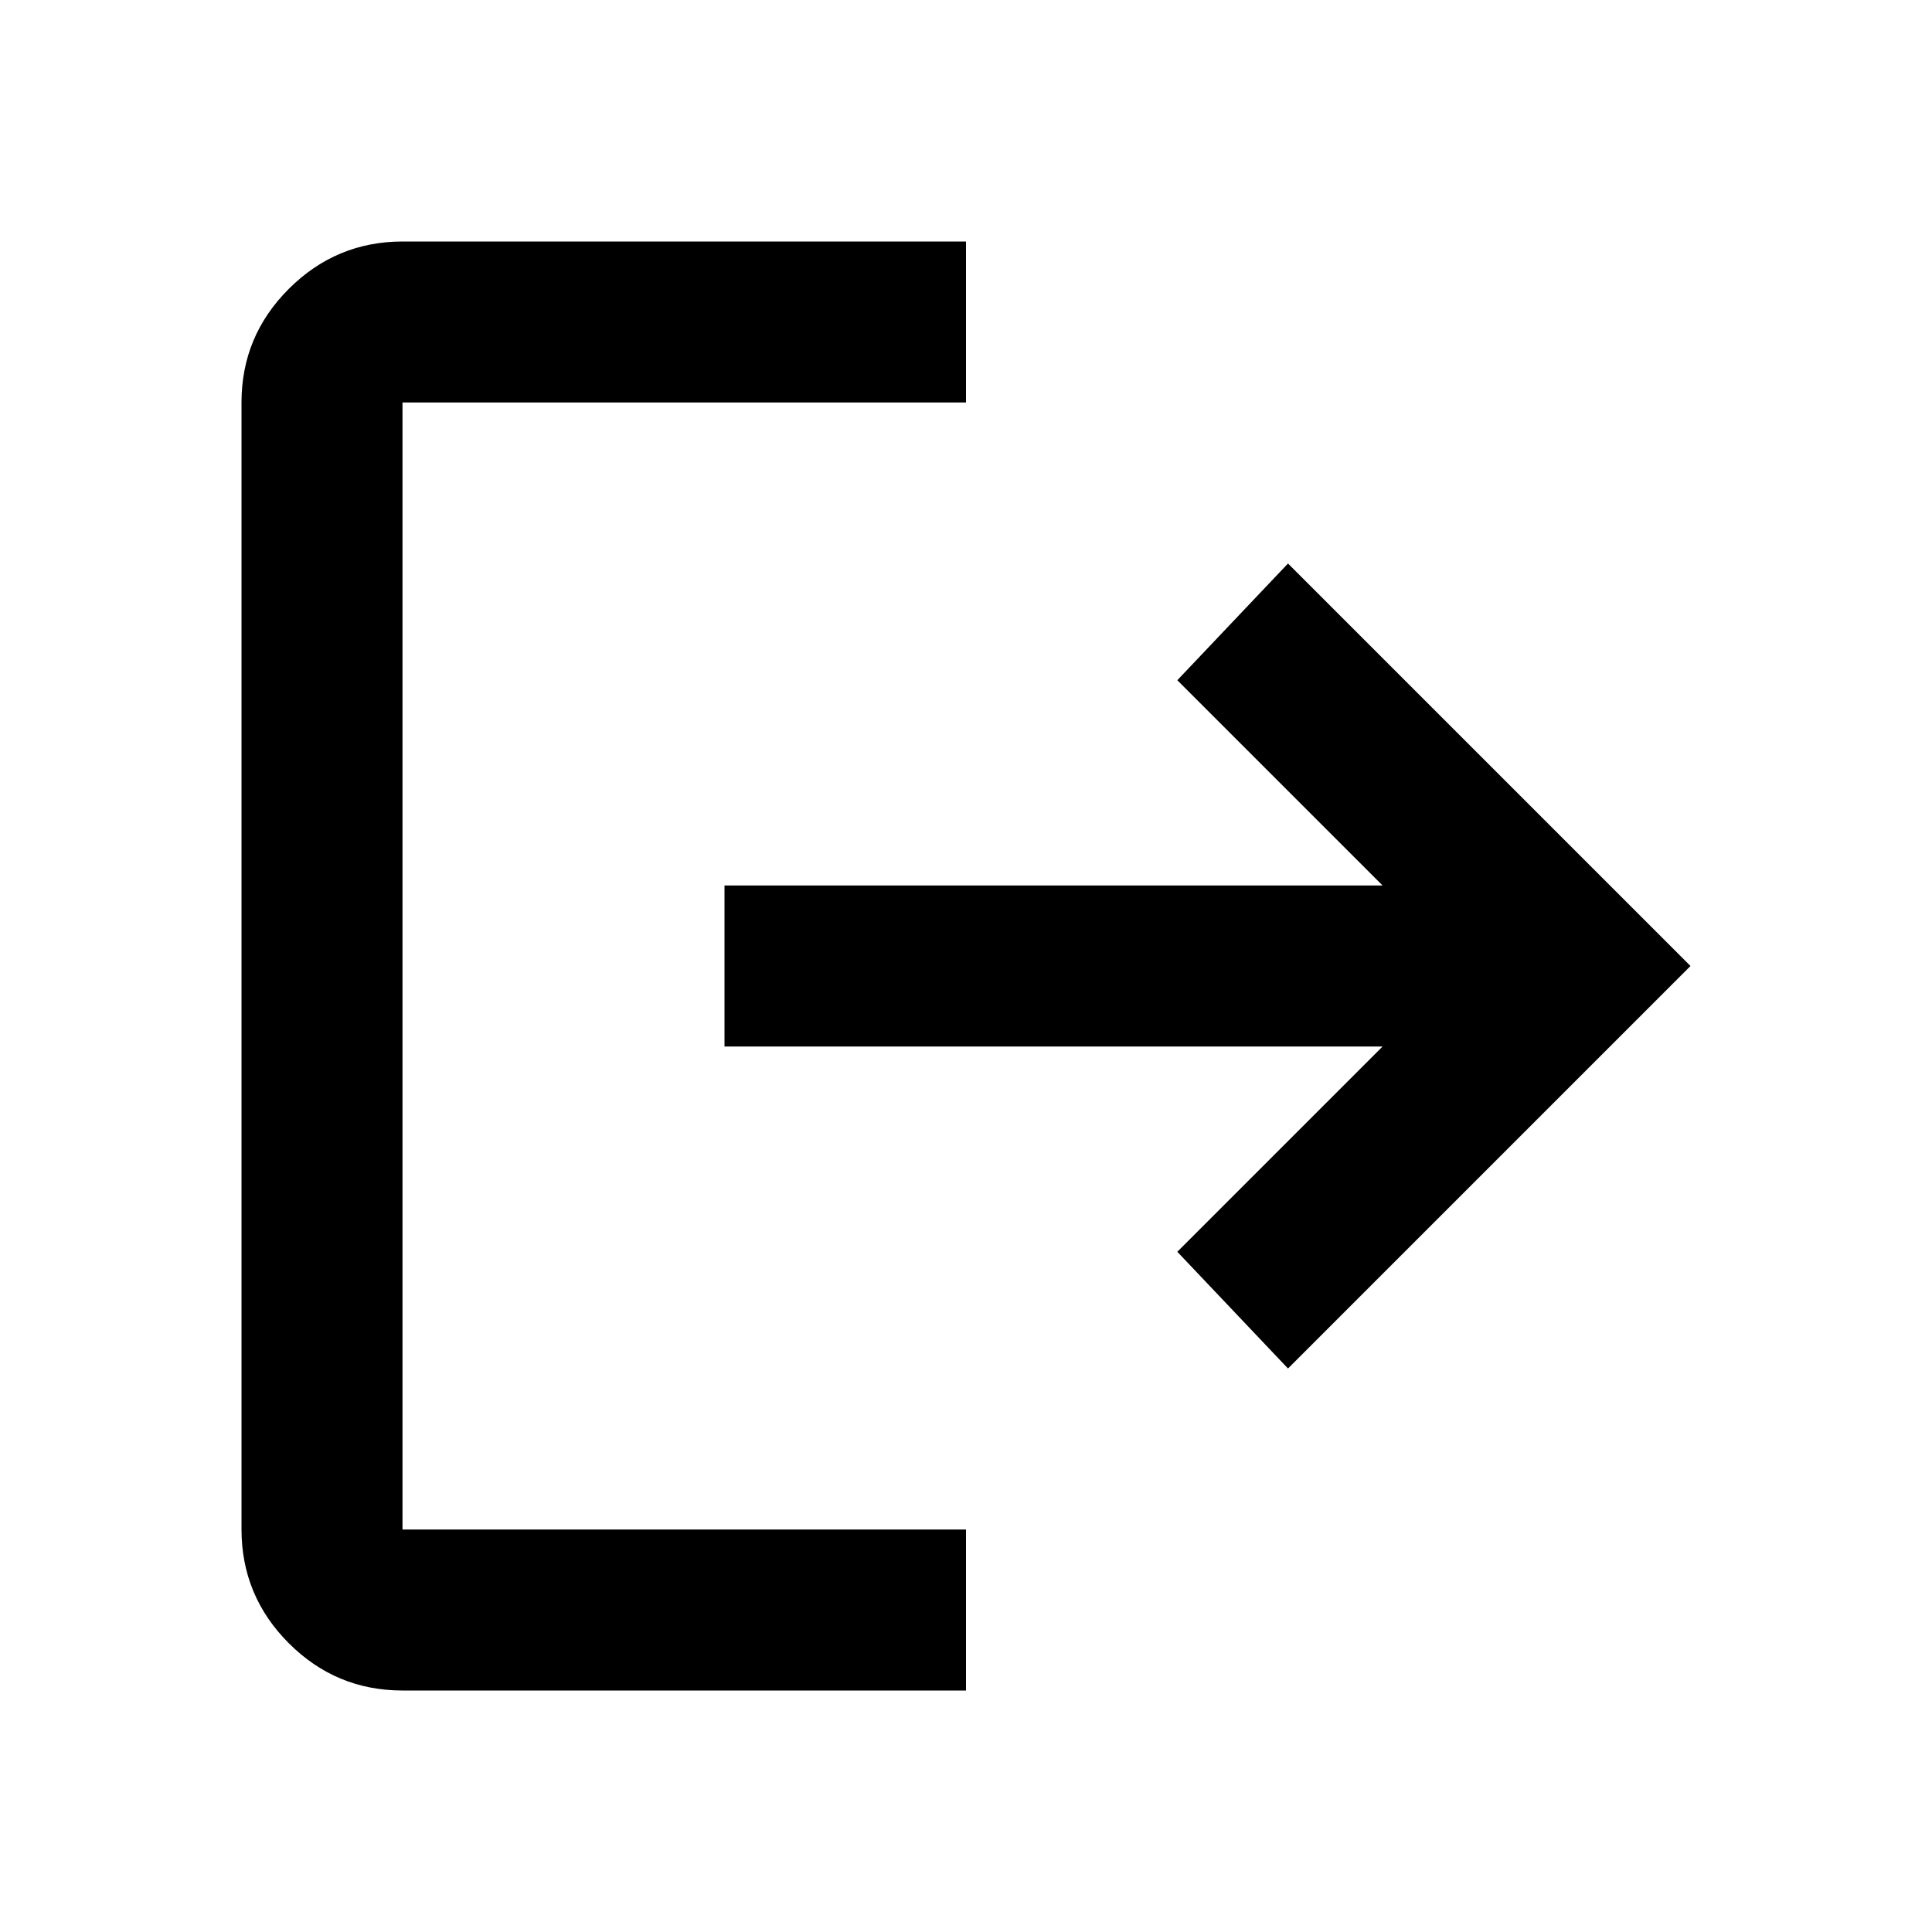
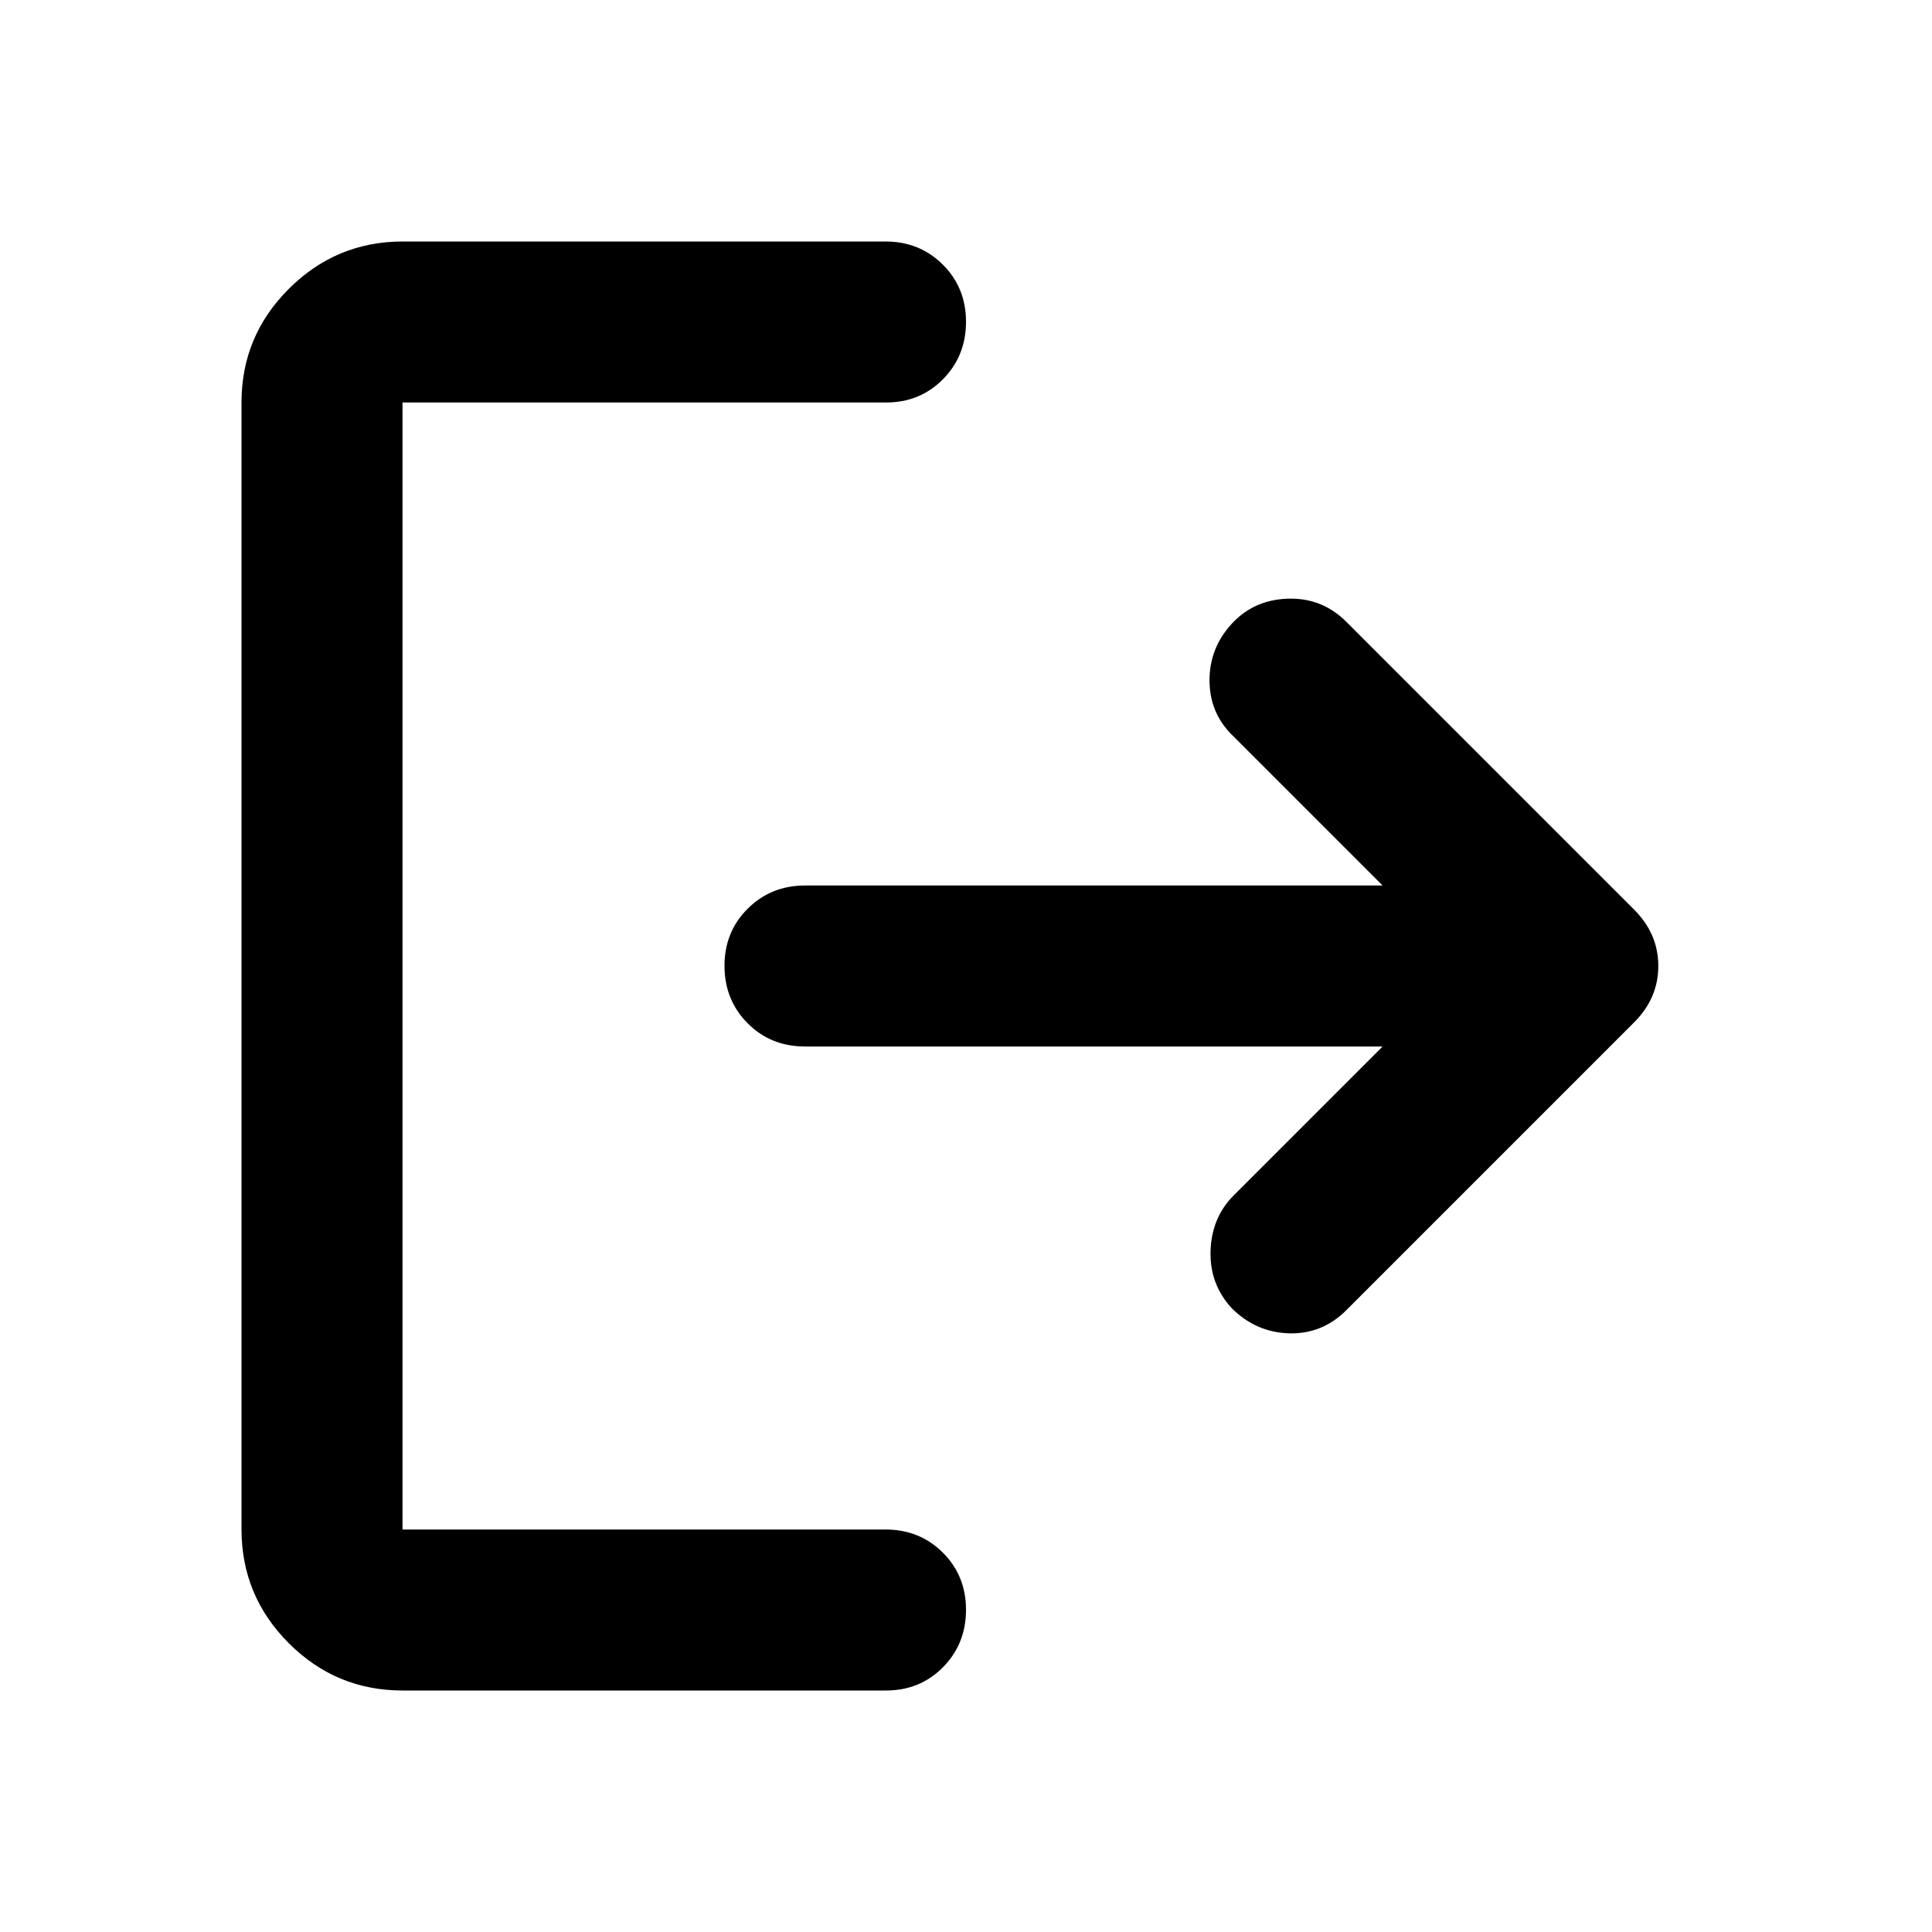
<svg xmlns="http://www.w3.org/2000/svg" width="24" height="24" viewBox="0 0 24 24">
-   <path fill="#000" d="M5 21q-.825 0-1.412-.587T3 19V5q0-.825.588-1.412T5 3h7v2H5v14h7v2zm11-4l-1.375-1.45l2.55-2.55H9v-2h8.175l-2.55-2.55L16 7l5 5z" />
+   <path fill="#000" d="M5 21q-.825 0-1.412-.587T3 19V5q0-.825.588-1.412T5 3h6q.425 0 .713.288T12 4t-.288.713T11 5H5v14h6q.425 0 .713.288T12 20t-.288.713T11 21zm12.175-8H10q-.425 0-.712-.288T9 12t.288-.712T10 11h7.175L15.3 9.125q-.275-.275-.275-.675t.275-.7t.7-.313t.725.288L20.3 11.3q.3.3.3.7t-.3.7l-3.575 3.575q-.3.3-.712.288t-.713-.313q-.275-.3-.262-.712t.287-.688z" />
</svg>
